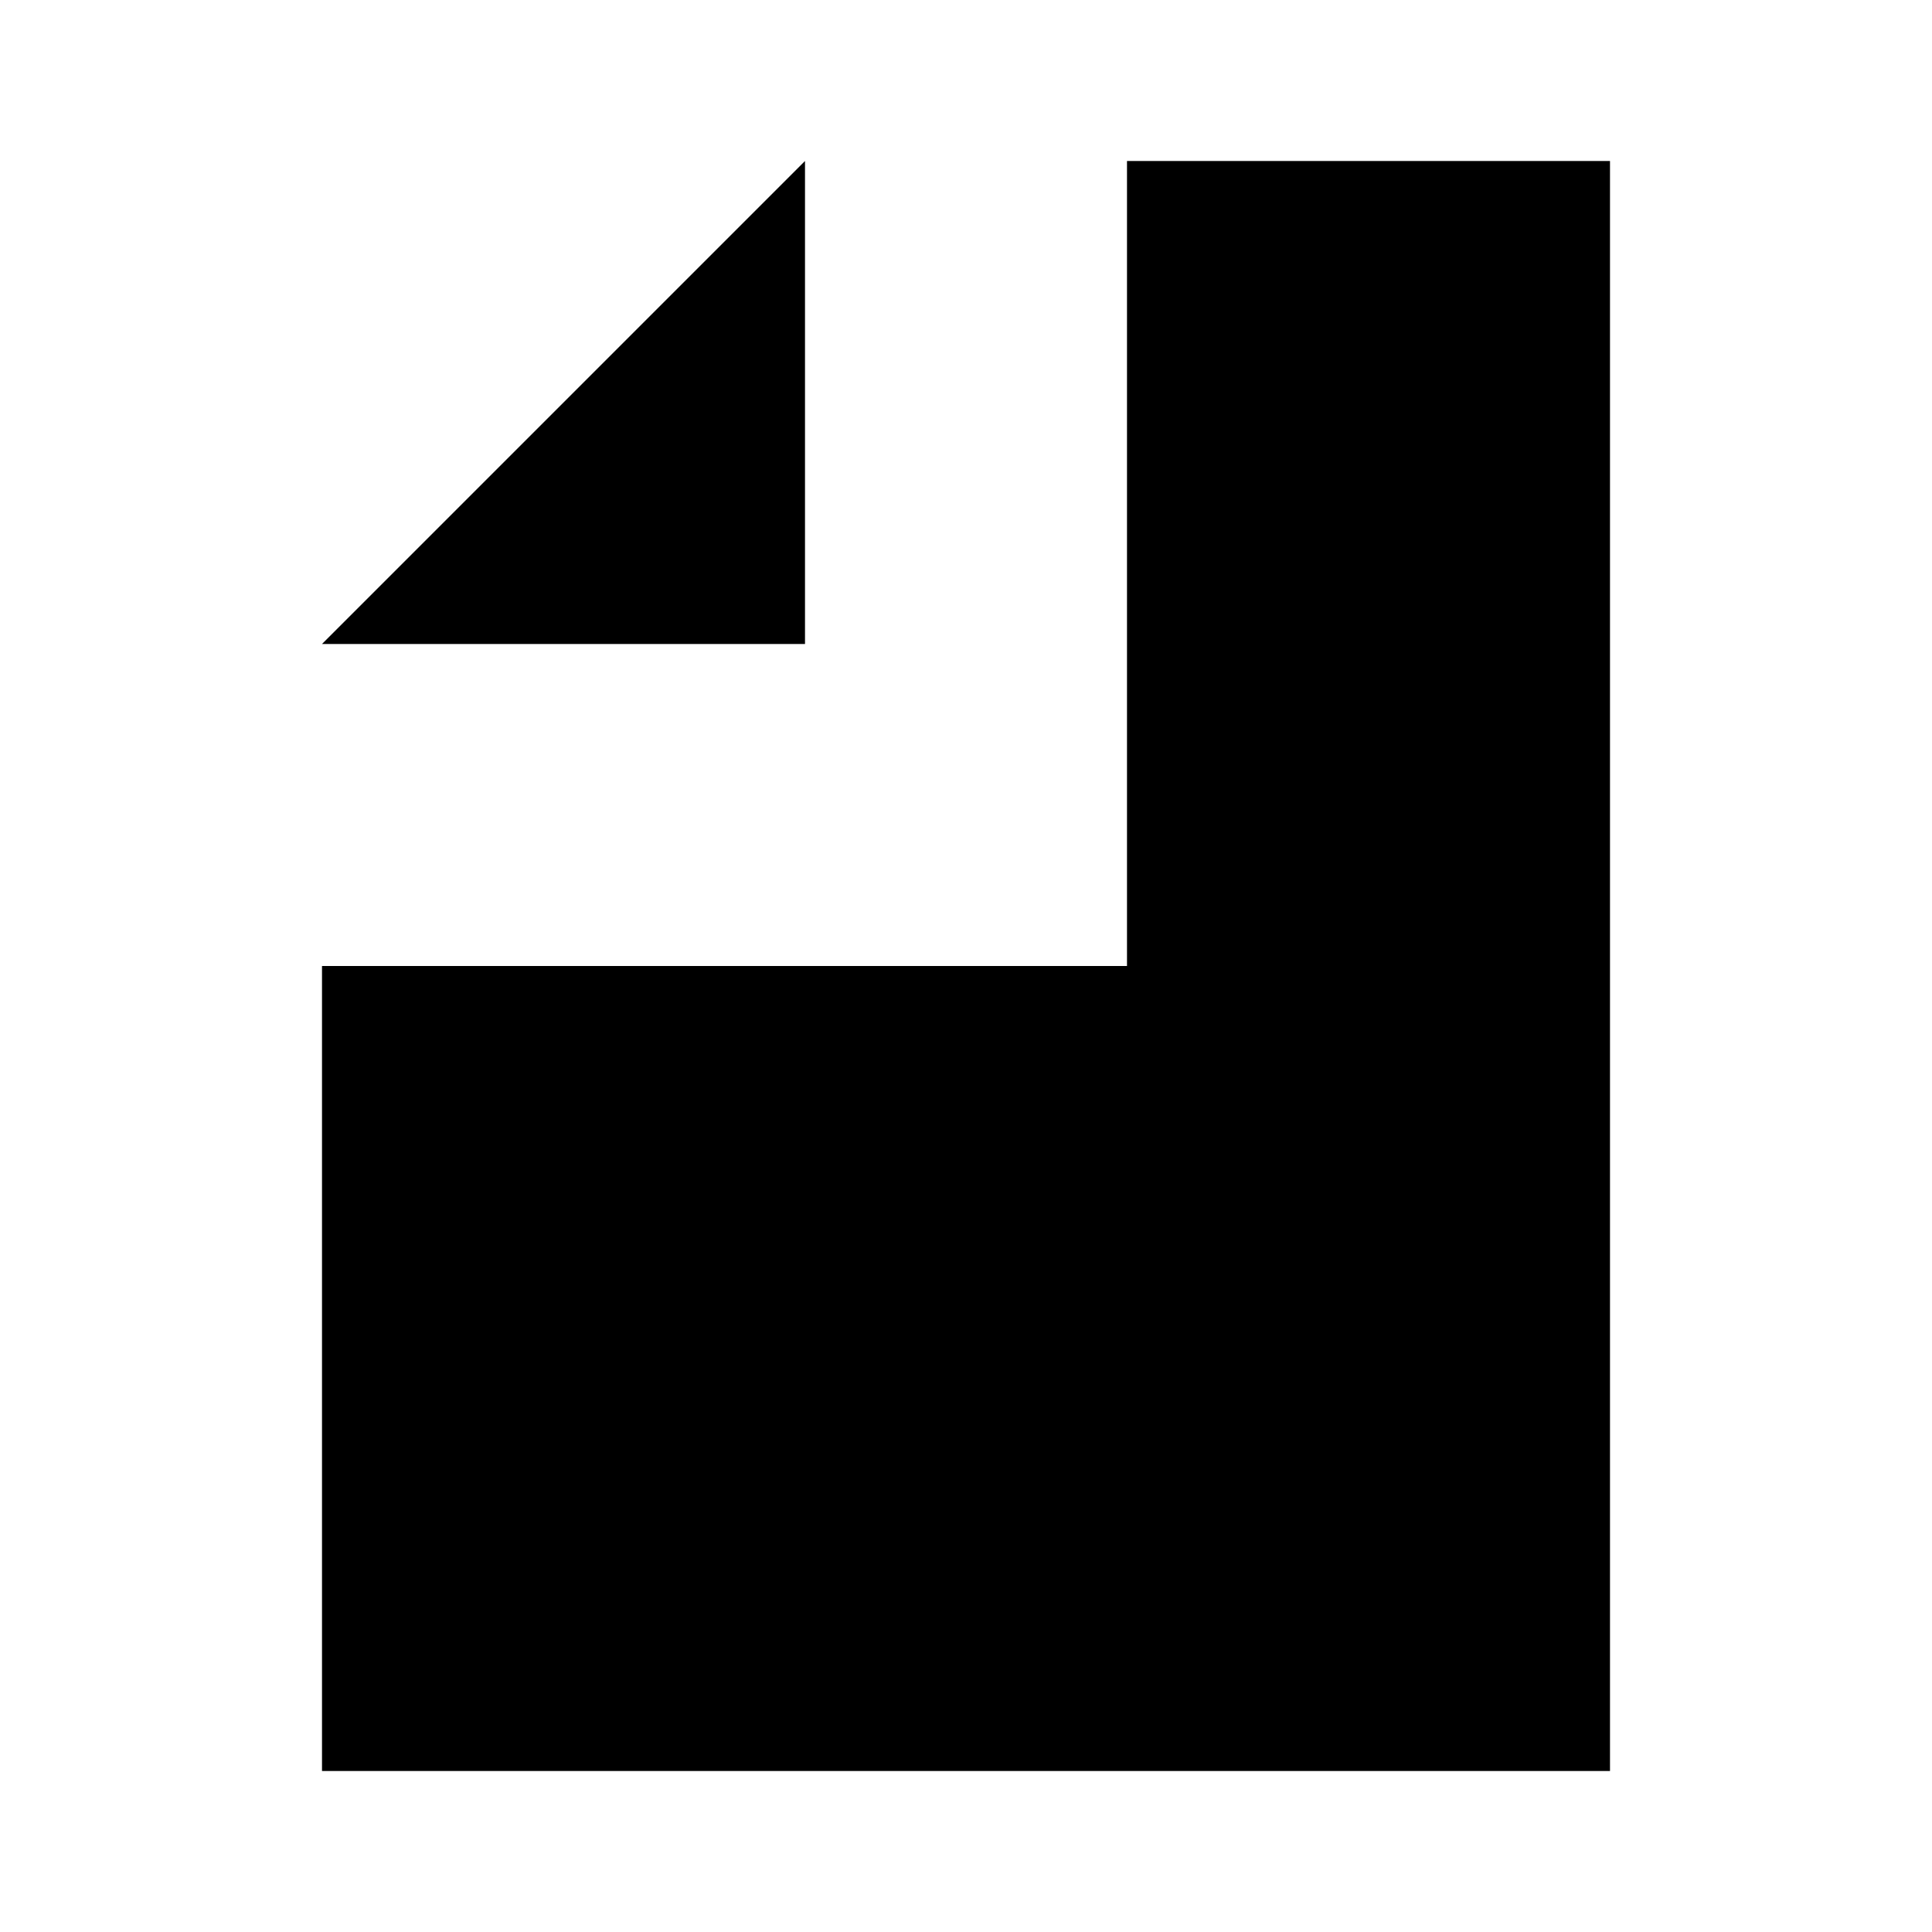
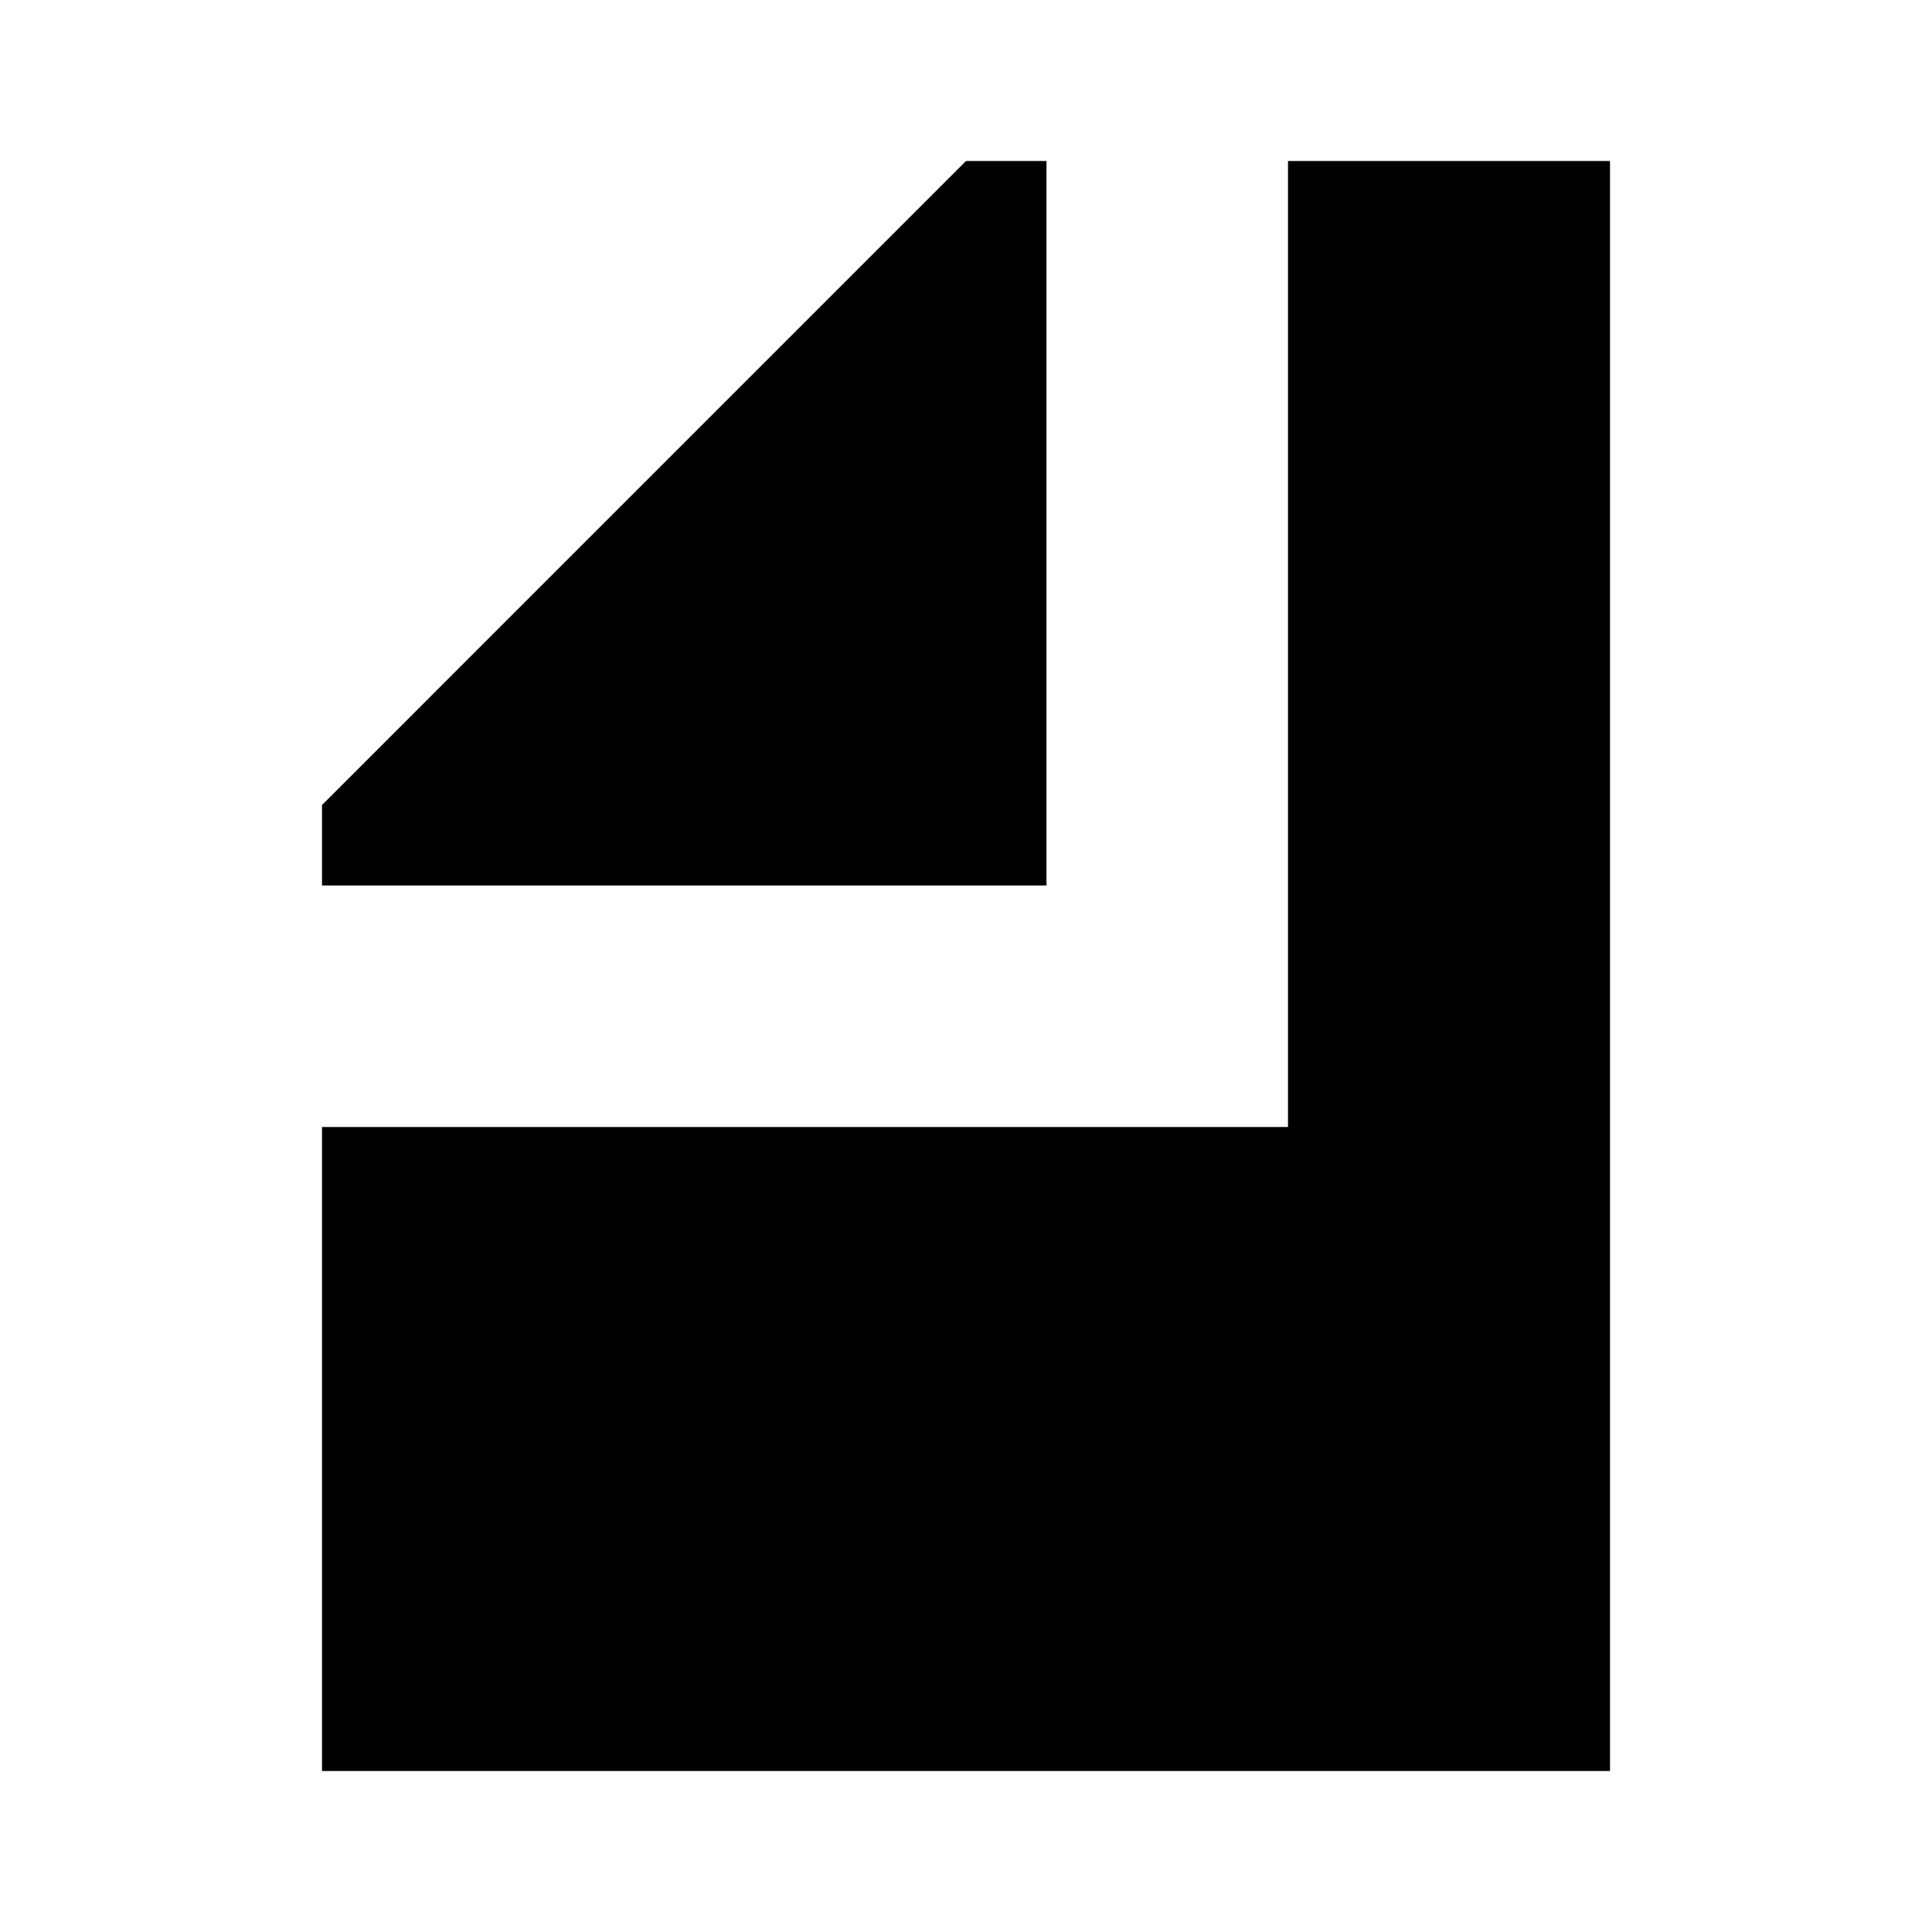
<svg xmlns="http://www.w3.org/2000/svg" version="1.1" id="Layer_1" x="0px" y="0px" viewBox="0 0 432 432" style="enable-background:new 0 0 432 432;" xml:space="preserve">
-   <polygon points="360,36 360,396 72,396 72,216 252,216 252,36 " />
-   <polygon points="180,36 180,144 72,144 " />
+   <polygon points="360,36 360,396 72,396 72,252 288,252 288,36 " />
+   <polygon points="234,36 234,198 72,198 72,180 216,36 " />
</svg>
